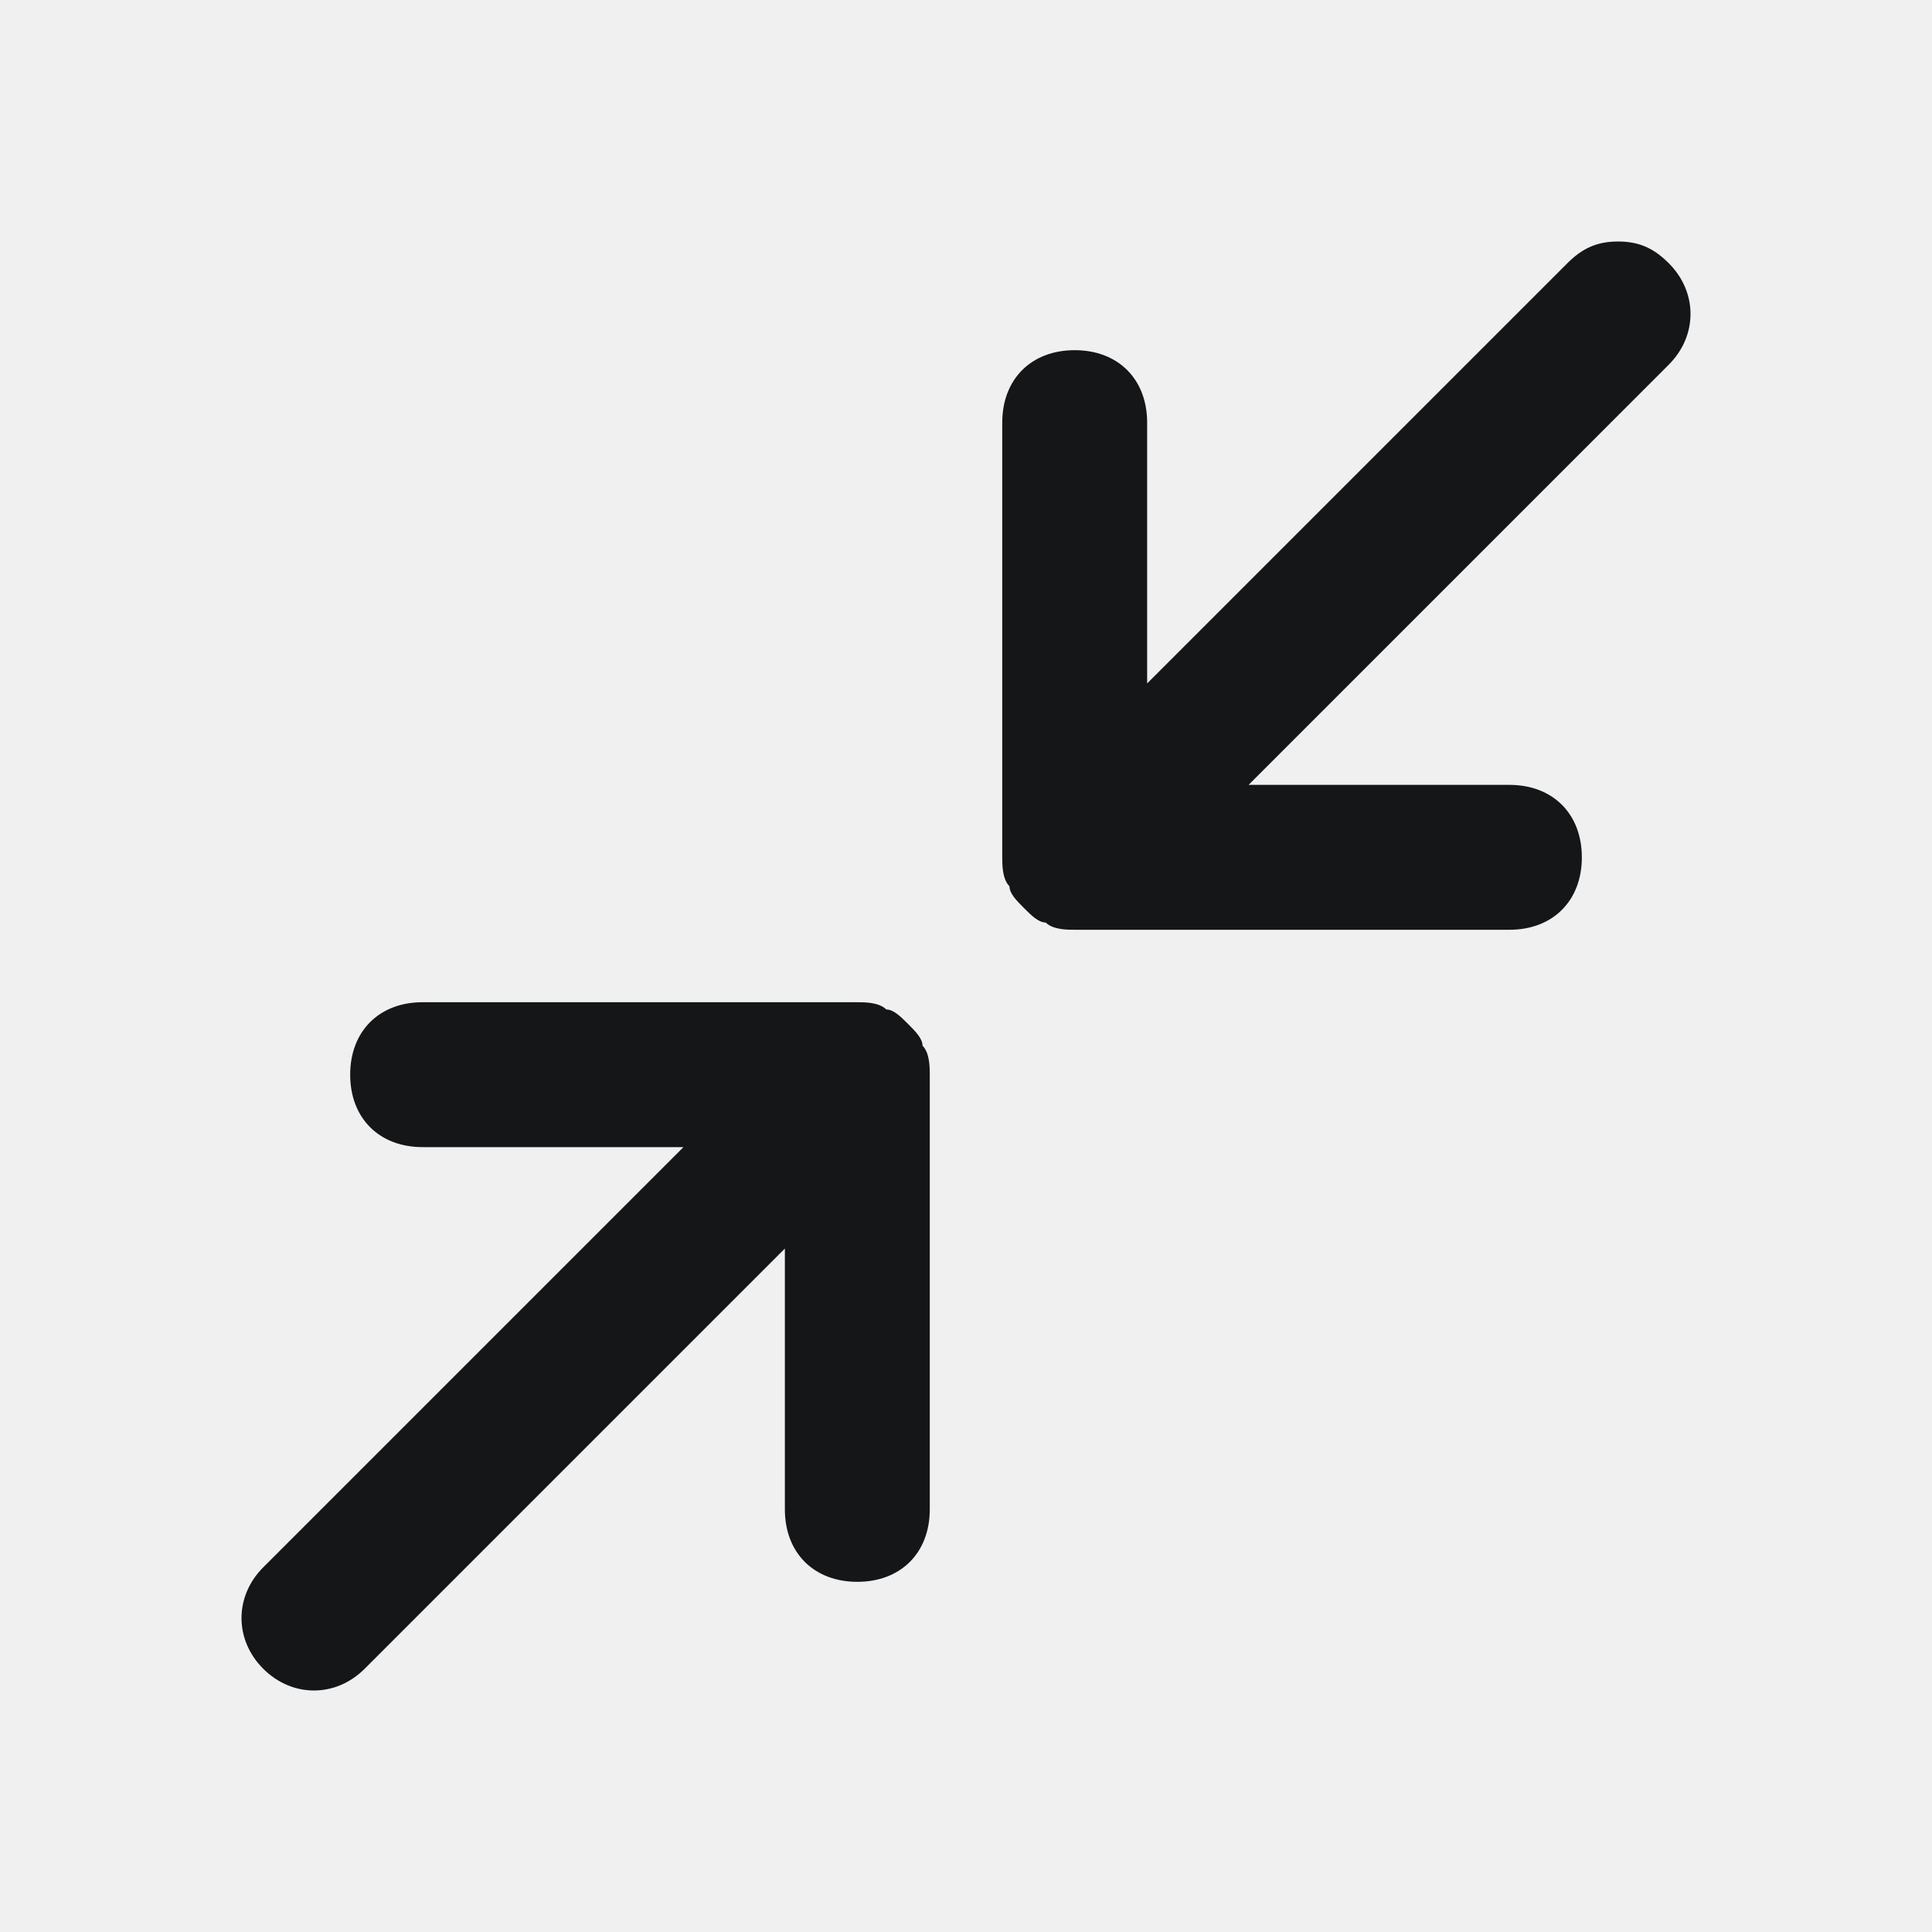
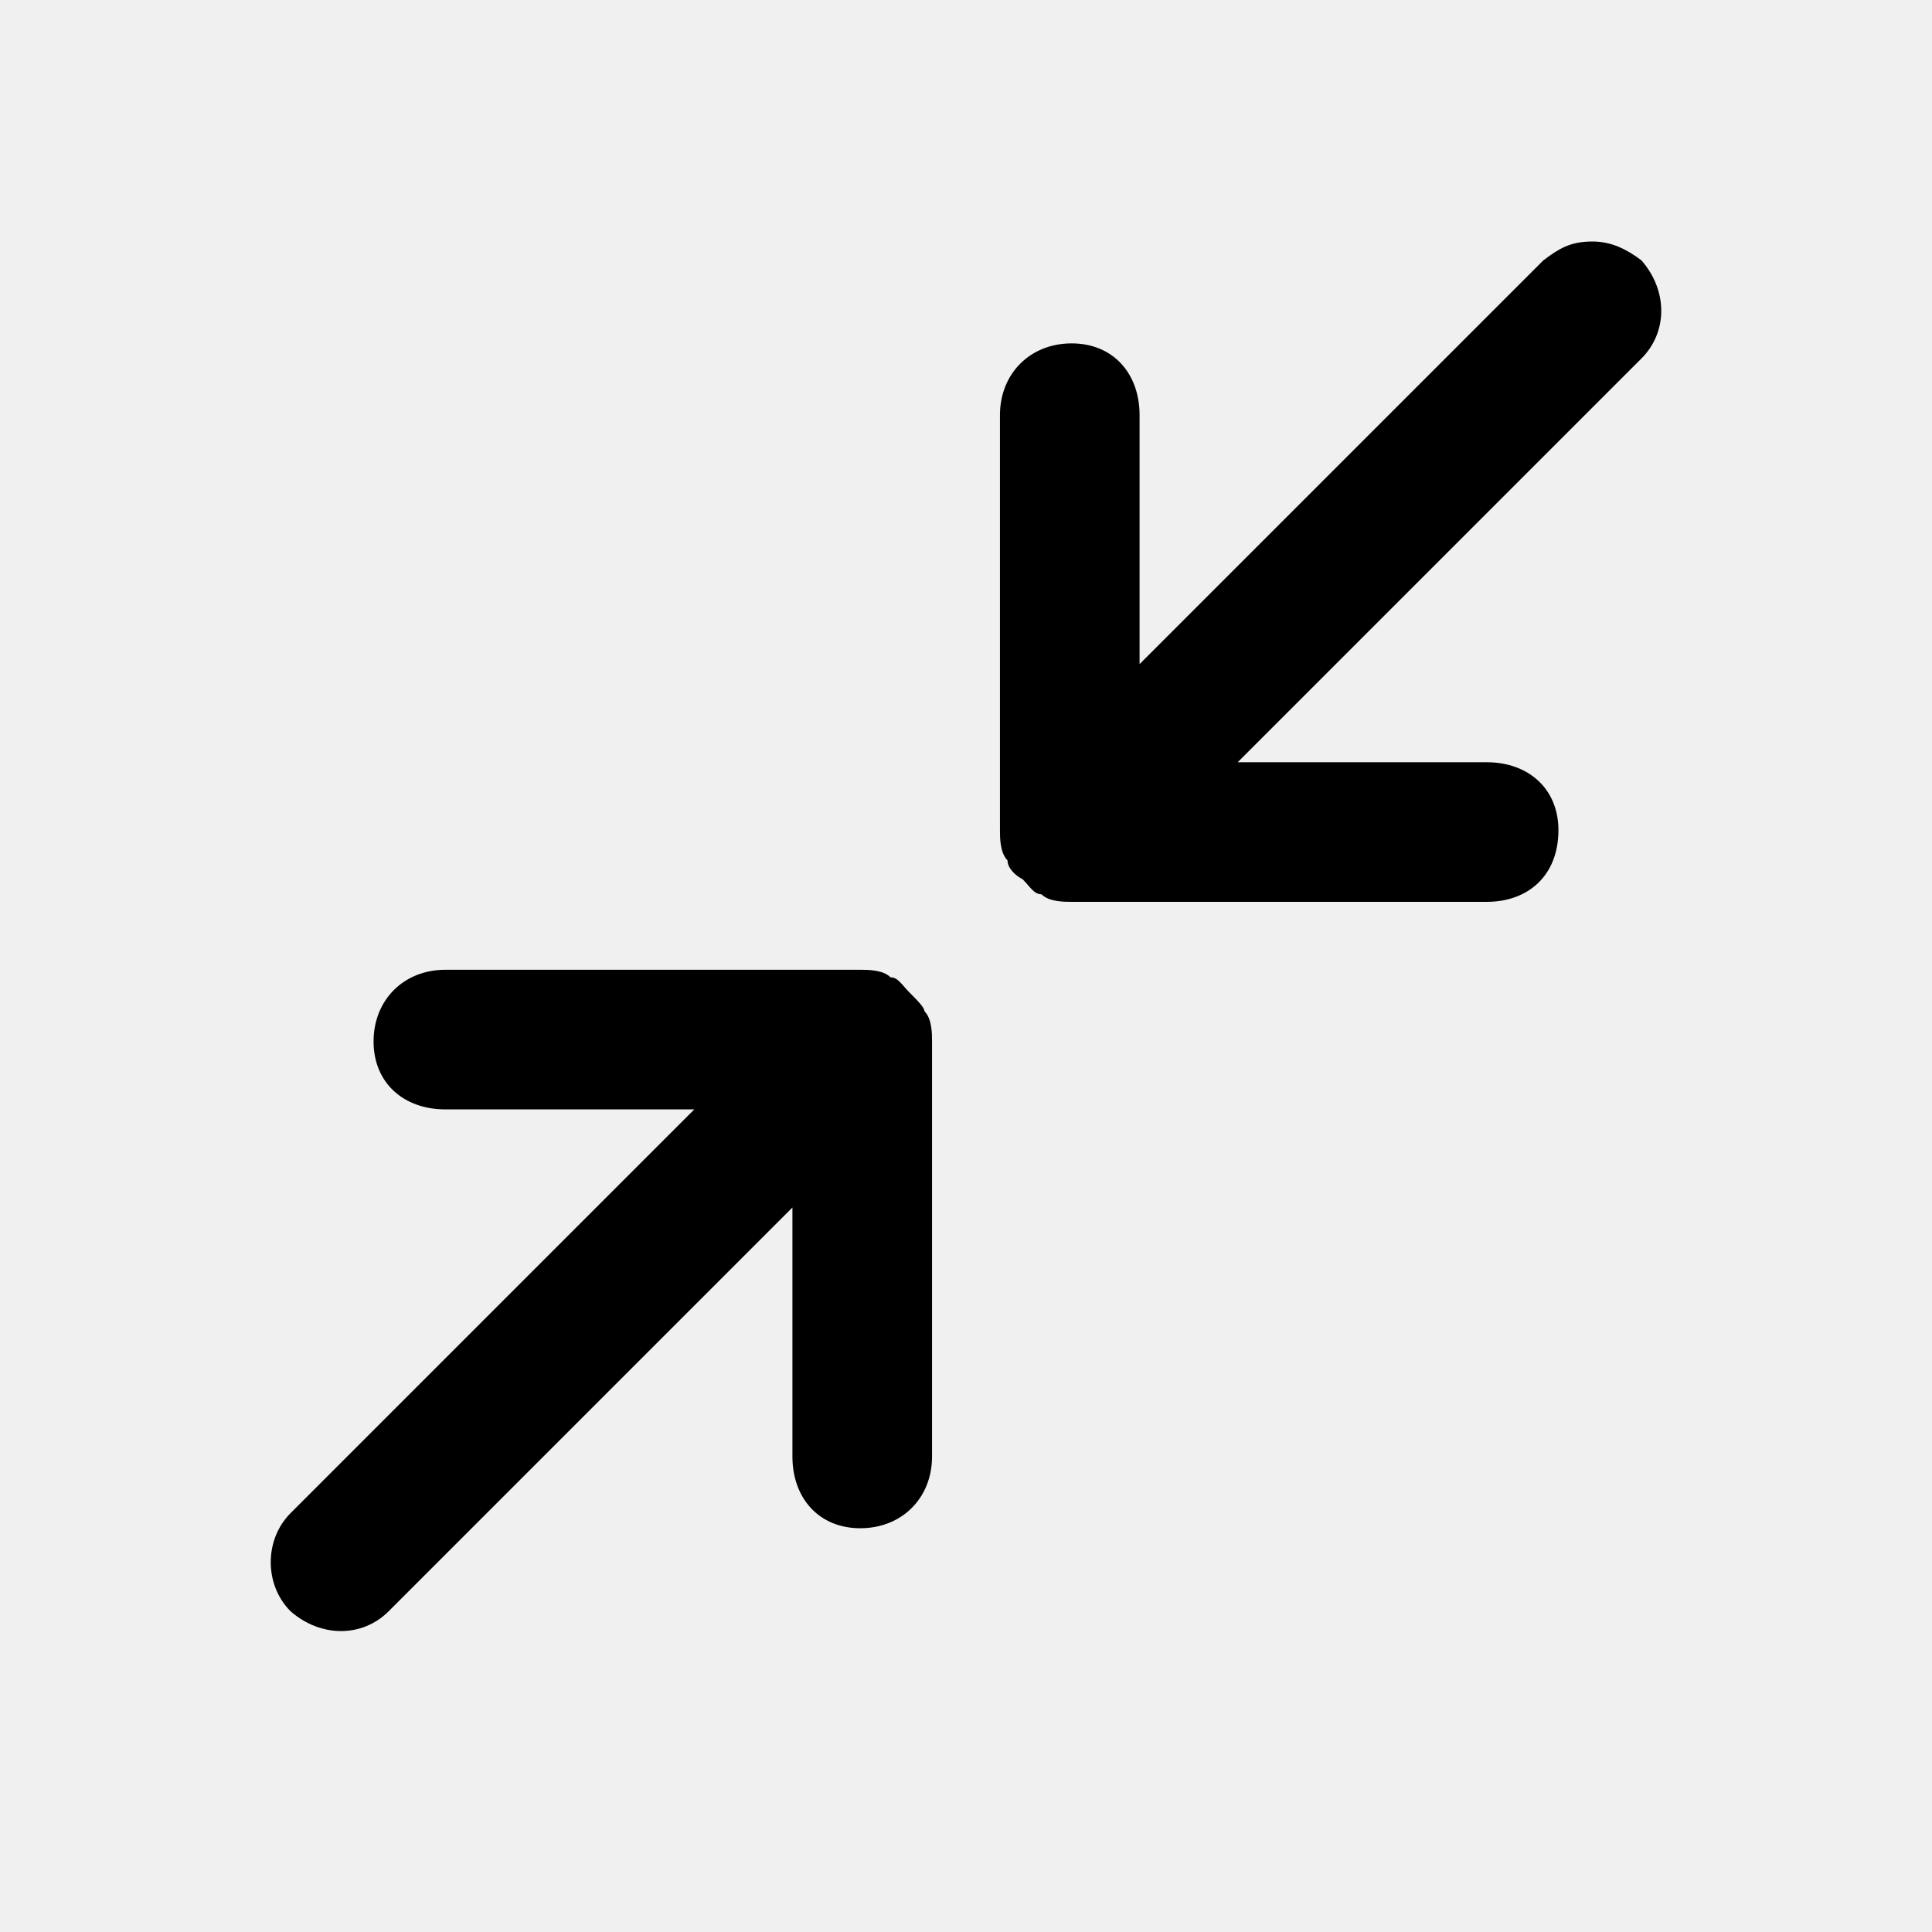
- <svg xmlns="http://www.w3.org/2000/svg" width="512" height="512" viewBox="0 0 512 512" fill="none">
-   <g clip-path="url(#clip0_4816_18031)">
-     <path d="M428.804 64C434.564 64 438.404 65.92 442.244 69.76C449.924 77.44 449.924 88.96 442.244 96.64L330.884 208H400.004C411.524 208 419.204 215.68 419.204 227.2C419.204 238.72 411.524 246.4 400.004 246.4L284.804 246.4C282.884 246.4 279.044 246.4 277.124 244.48C275.204 244.48 273.284 242.56 271.364 240.64C269.444 238.72 267.524 236.8 267.524 234.88C265.604 232.96 265.604 229.12 265.604 227.2L265.604 112C265.604 100.48 273.284 92.8 284.804 92.8C296.324 92.8 304.004 100.48 304.004 112V181.12L415.364 69.76C419.204 65.92 423.044 64 428.804 64Z" fill="#141618" />
-     <path d="M227.2 265.599H112C100.48 265.599 92.8 273.279 92.8 284.799C92.8 296.319 100.48 303.999 112 303.999H181.12L69.76 415.359C62.08 423.039 62.08 434.559 69.76 442.239C77.44 449.919 88.96 449.919 96.64 442.239L208 330.879V399.999C208 411.519 215.68 419.199 227.2 419.199C238.72 419.199 246.4 411.519 246.4 399.999L246.4 284.799C246.4 282.879 246.4 279.039 244.48 277.119C244.48 275.199 242.56 273.279 240.64 271.359C238.72 269.439 236.8 267.519 234.88 267.519C232.96 265.599 229.12 265.599 227.2 265.599Z" fill="#141618" />
-   </g>
-   <defs>
-     <clipPath id="clip0_4816_18031">
-       <rect width="512" height="512" fill="white" />
-     </clipPath>
-   </defs>
+ <svg xmlns="http://www.w3.org/2000/svg" viewBox="0 0 512 512">
+   <path d="m422 64c5 0 9 2 13 5 7 8 7 19 0 26l-107 107 66 0c11 0 19 7 19 18 0 12-8 19-19 19l-110 0c-2 0-6 0-8-2-2 0-3-2-5-4-2-1-4-3-4-5-2-2-2-6-2-8l0-110c0-11 8-19 19-19 11 0 18 8 18 19l0 66 107-107c4-3 7-5 13-5z m-194 193l-110 0c-11 0-19 8-19 19 0 11 8 18 19 18l66 0-107 107c-7 7-7 19 0 26 8 7 19 7 26 0l107-107 0 66c0 11 7 19 18 19 11 0 19-8 19-19l0-110c0-2 0-6-2-8 0-1-2-3-4-5-2-2-3-4-5-4-2-2-6-2-8-2z" />
</svg>
